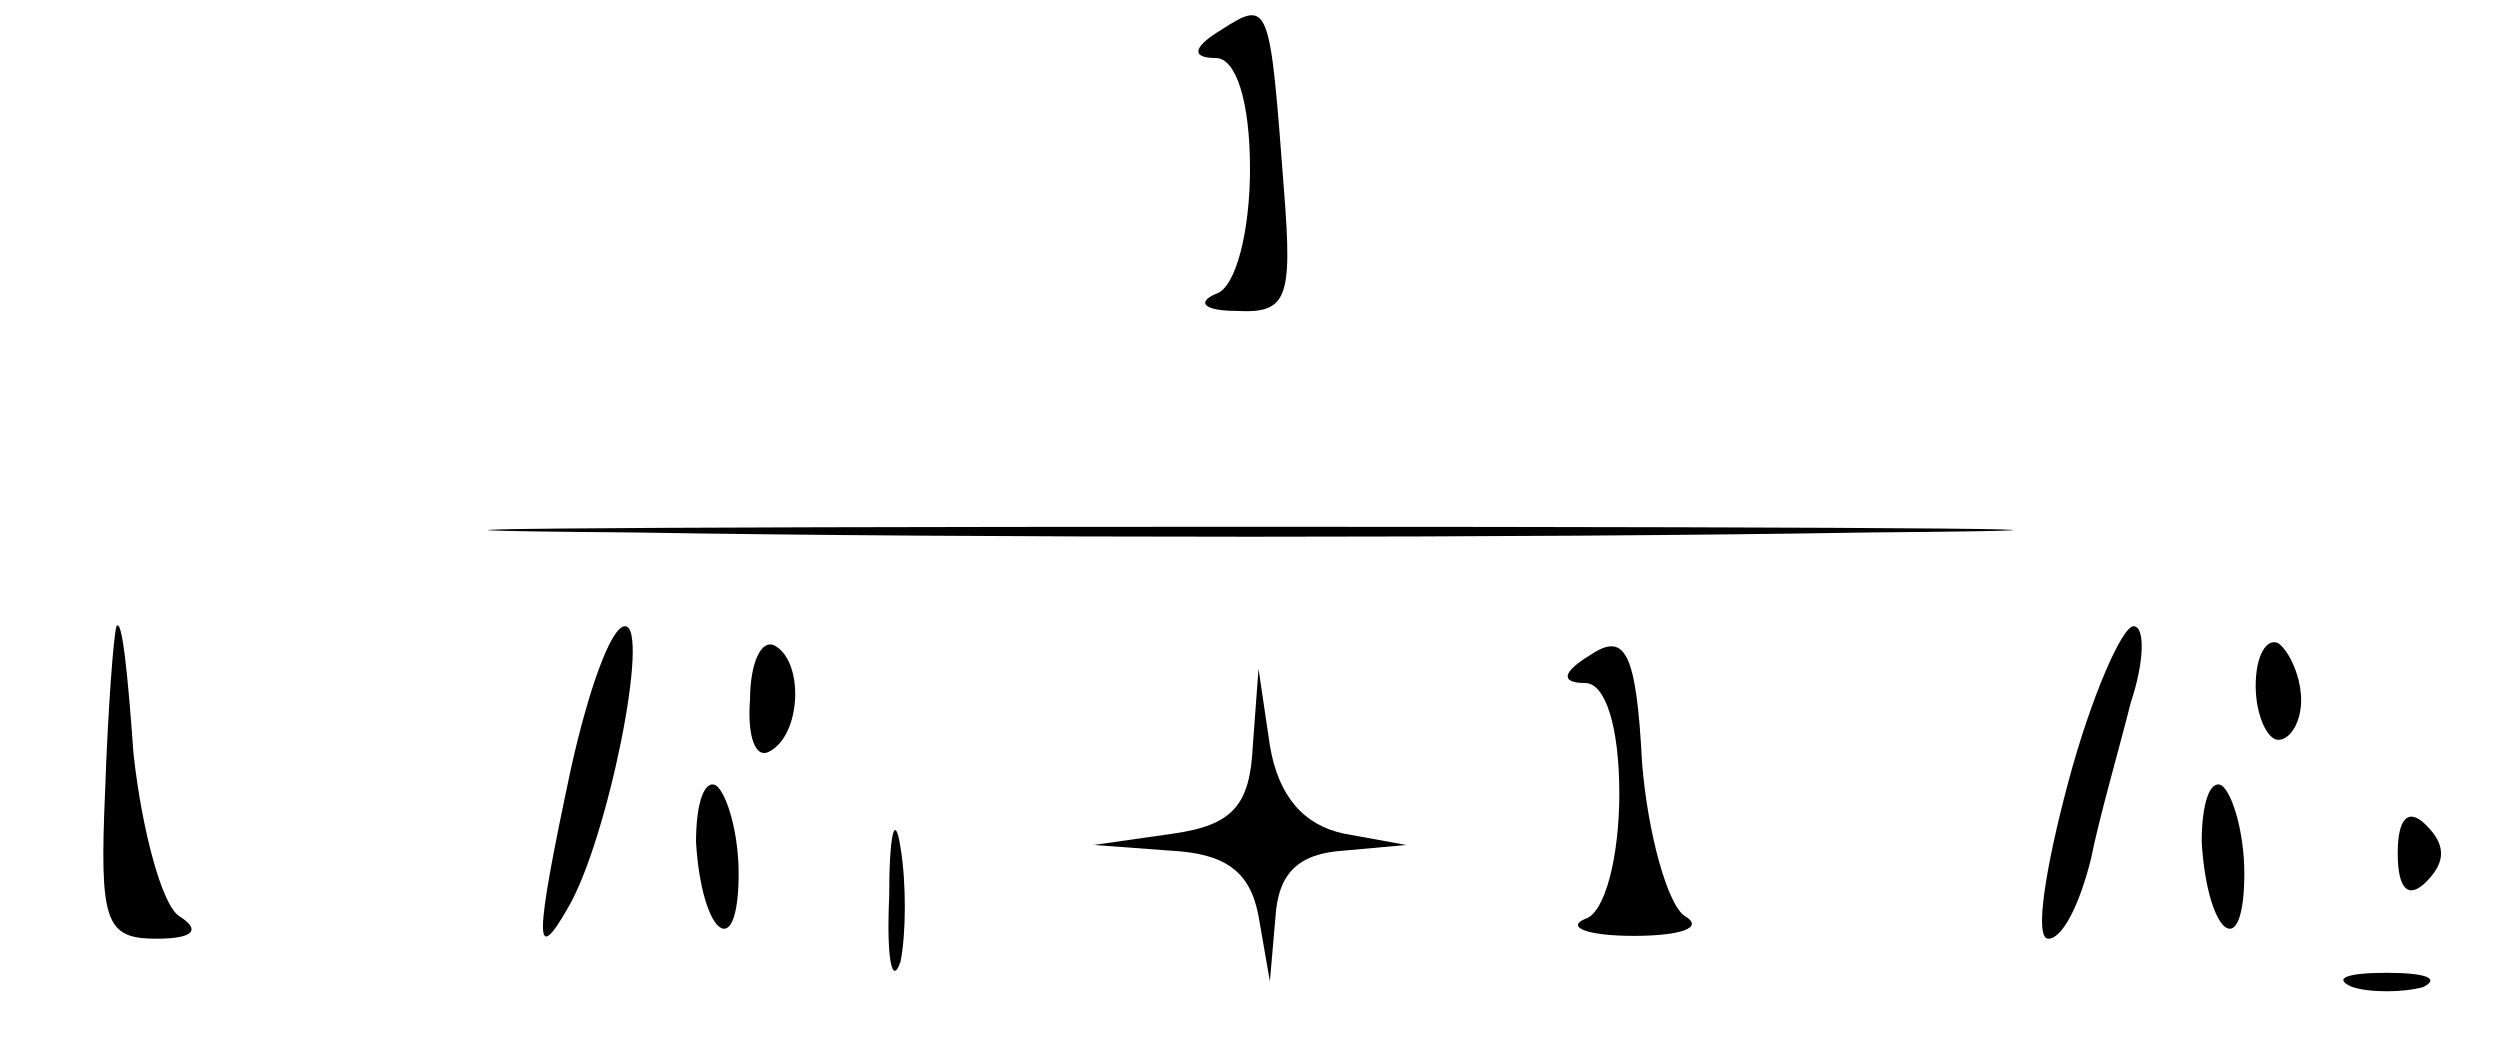
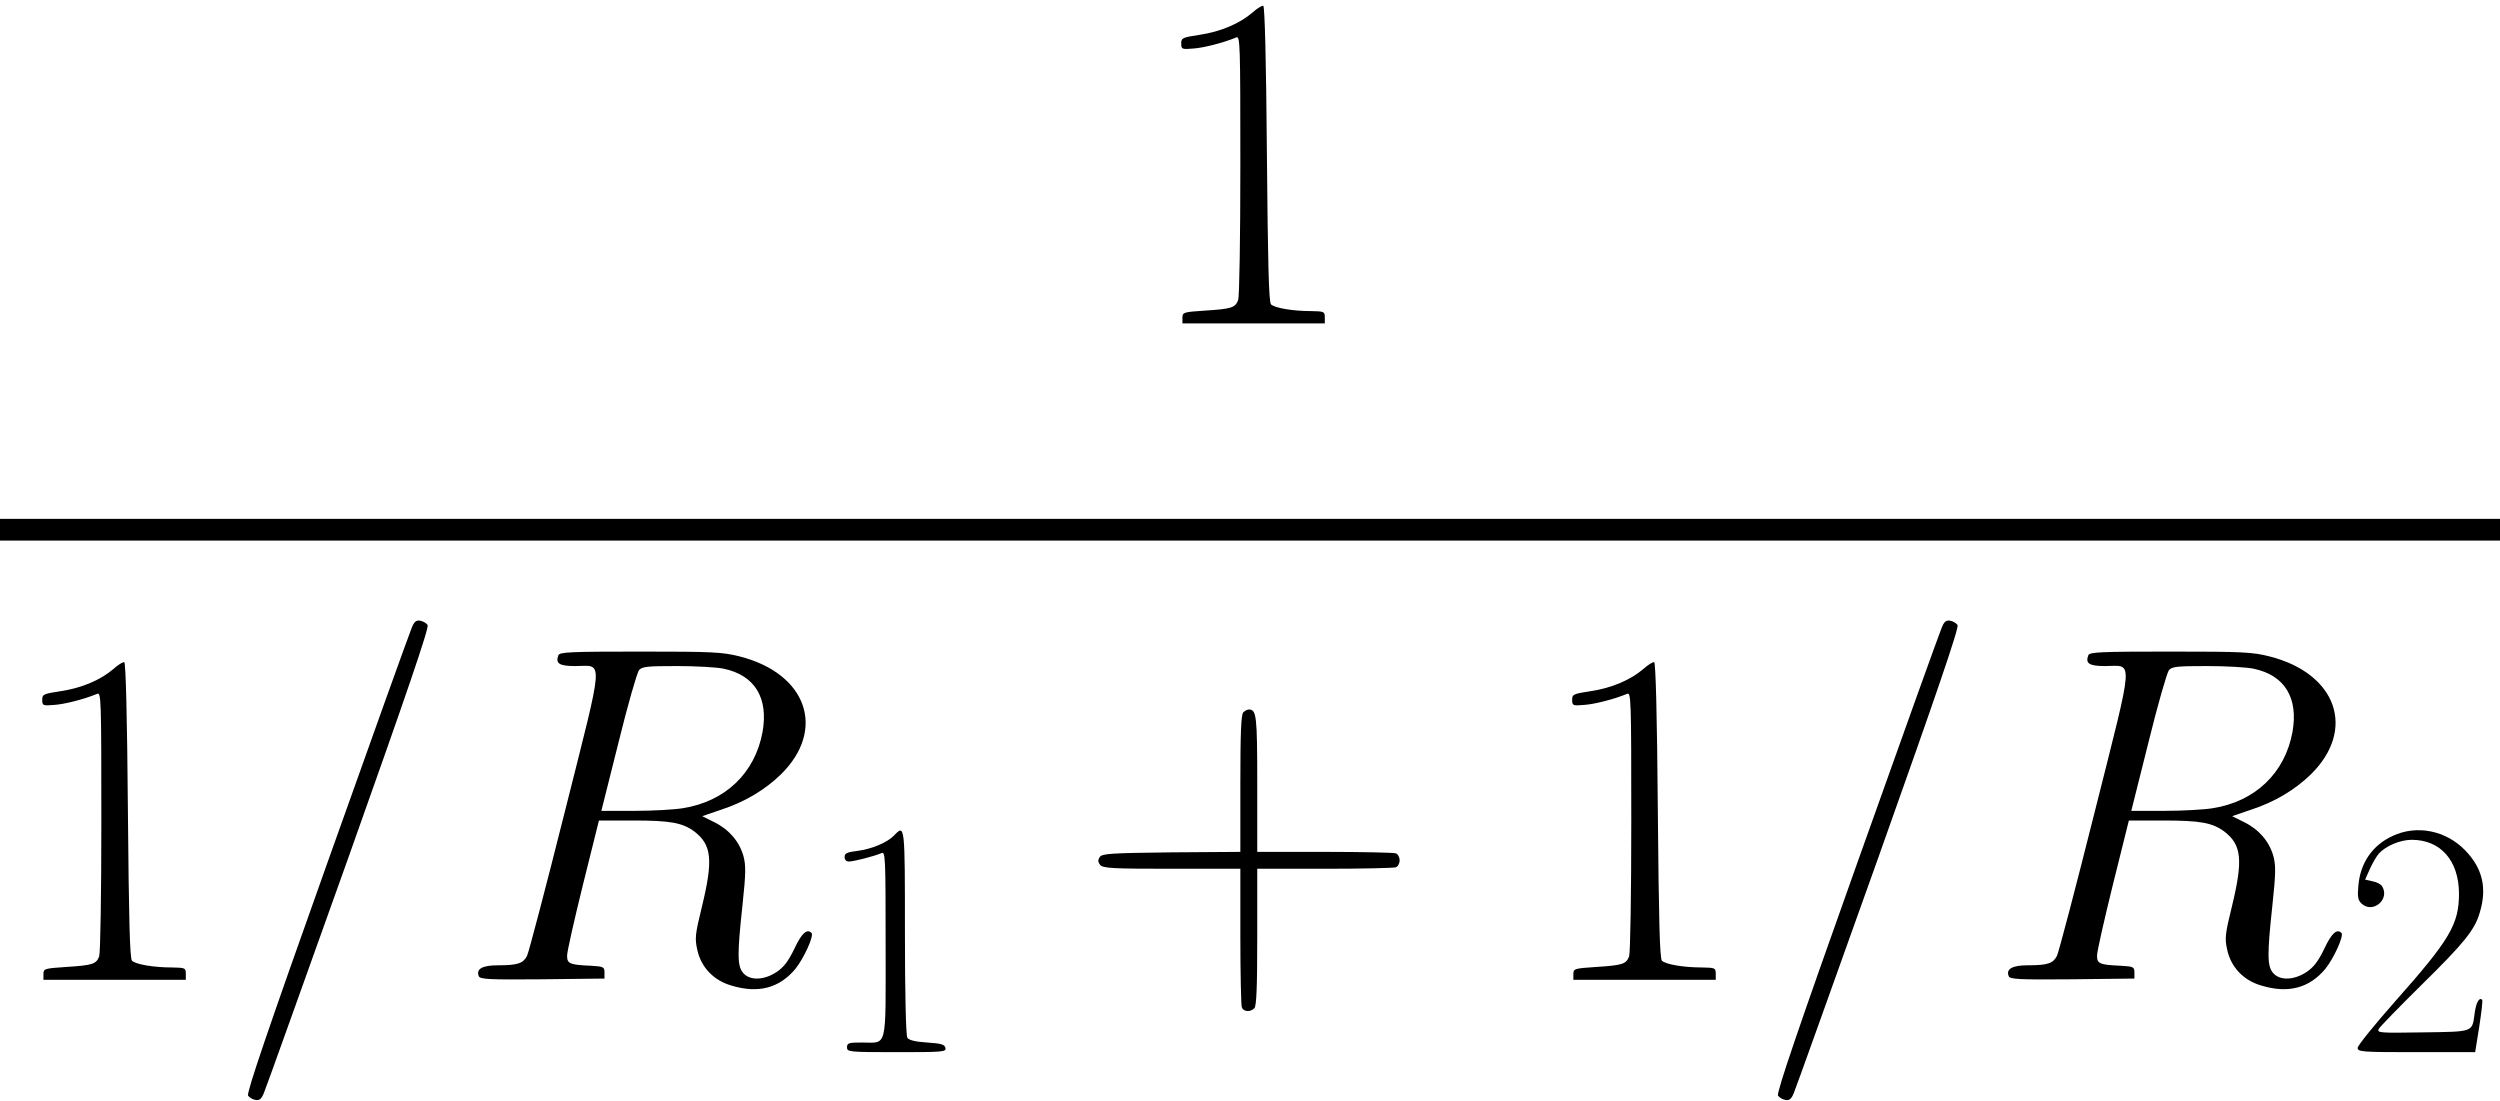
- <svg xmlns="http://www.w3.org/2000/svg" version="1.0" width="468pt" height="197pt" viewBox="0 0 468 197" preserveAspectRatio="xMidYMid meet">
-   <g transform="translate(0,197) scale(0.531818,-0.531818)" fill="#000000" stroke="none">
-     <path d="M430 360 c-10 -6 -11 -10 -2 -10 7 0 12 -15 12 -39 0 -22 -5 -42 -12 -44 -7 -3 -4 -6 7 -6 18 -1 20 4 17 42 -5 66 -5 68 -22 57z" />
-     <path d="M223 183 c119 -2 315 -2 435 0 119 1 21 2 -218 2 -239 0 -337 -1 -217 -2z" />
-     <path d="M41 150 c-1 -3 -3 -29 -4 -58 -2 -46 0 -52 18 -52 13 0 16 3 8 8 -6 4 -13 30 -16 57 -2 28 -4 48 -6 45z" />
-     <path d="M201 100 c-13 -61 -13 -70 -1 -49 14 24 29 99 20 99 -5 0 -13 -23 -19 -50z" />
-     <path d="M264 124 c-1 -13 2 -21 7 -18 11 6 12 31 2 37 -5 3 -9 -6 -9 -19z" />
-     <path d="M560 140 c-10 -6 -11 -10 -2 -10 7 0 12 -15 12 -39 0 -22 -5 -42 -12 -44 -7 -3 1 -6 17 -6 17 0 25 3 18 7 -6 4 -13 29 -15 54 -2 39 -6 46 -18 38z" />
-     <path d="M728 95 c-8 -30 -12 -55 -7 -55 5 0 11 12 15 28 3 15 10 39 14 55 5 15 5 27 1 27 -4 0 -15 -25 -23 -55z" />
-     <path d="M794 129 c0 -10 4 -19 8 -19 4 0 8 6 8 14 0 8 -4 17 -8 20 -4 2 -8 -4 -8 -15z" />
-     <path d="M441 108 c-1 -21 -7 -28 -28 -31 l-28 -4 27 -2 c19 -1 28 -7 31 -23 l4 -23 2 23 c1 15 8 22 24 23 l22 2 -22 4 c-14 3 -23 13 -26 31 l-4 27 -2 -27z" />
-     <path d="M245 74 c2 -33 15 -43 15 -11 0 14 -4 28 -8 31 -4 2 -7 -6 -7 -20z" />
-     <path d="M775 74 c2 -33 15 -43 15 -11 0 14 -4 28 -8 31 -4 2 -7 -6 -7 -20z" />
-     <path d="M313 55 c-1 -22 1 -32 4 -23 2 10 2 28 0 40 -2 13 -4 5 -4 -17z" />
-     <path d="M844 70 c0 -13 4 -16 10 -10 7 7 7 13 0 20 -6 6 -10 3 -10 -10z" />
-     <path d="M828 23 c6 -2 18 -2 25 0 6 3 1 5 -13 5 -14 0 -19 -2 -12 -5z" />
+ <svg xmlns="http://www.w3.org/2000/svg" version="1.0" width="468pt" height="206pt" viewBox="0 0 468 206" preserveAspectRatio="xMidYMid meet">
+   <g transform="translate(0,206) scale(0.045174,-0.045174)" fill="#000000" stroke="none">
+     <path d="M5190 4508 c-52 -45 -131 -79 -218 -92 -72 -11 -77 -13 -77 -36 0 -24 3 -25 50 -21 44 3 125 24 178 46 16 7 17 -22 17 -528 0 -303 -4 -546 -9 -560 -12 -32 -27 -37 -138 -44 -89 -6 -93 -7 -93 -30 l0 -23 295 0 295 0 0 25 c0 24 -3 25 -57 26 -77 0 -151 13 -166 28 -9 9 -13 167 -17 623 -3 395 -9 612 -15 614 -5 2 -26 -11 -45 -28z" />
+     <path d="M0 2365 l0 -45 5180 0 5180 0 0 45 0 45 -5180 0 -5180 0 0 -45z" />
+     <path d="M1706 1958 c-8 -18 -166 -458 -351 -978 -243 -682 -334 -949 -327 -960 5 -8 19 -16 31 -18 16 -3 25 4 35 30 8 18 165 458 351 978 240 675 334 949 327 960 -5 8 -19 16 -31 18 -16 3 -25 -4 -35 -30z" />
+     <path d="M8046 1958 c-8 -18 -166 -458 -351 -978 -243 -682 -334 -949 -327 -960 5 -8 19 -16 31 -18 16 -3 25 4 35 30 8 18 165 458 351 978 240 675 334 949 327 960 -5 8 -19 16 -31 18 -16 3 -25 -4 -35 -30z" />
+     <path d="M2314 1845 c-13 -34 3 -45 69 -45 119 0 123 54 -42 -602 -79 -315 -150 -585 -157 -599 -16 -31 -38 -39 -120 -39 -65 0 -92 -15 -80 -45 5 -13 40 -15 263 -13 l258 3 0 25 c0 23 -4 25 -55 28 -89 4 -100 8 -100 42 0 17 30 149 66 295 l66 265 142 0 c154 0 204 -9 254 -46 71 -55 78 -117 31 -310 -29 -118 -30 -133 -19 -182 16 -71 68 -125 141 -146 112 -34 199 -10 265 69 36 45 78 138 67 149 -19 19 -41 -1 -71 -65 -25 -52 -44 -77 -74 -97 -53 -35 -112 -36 -139 -3 -24 29 -24 77 -2 282 14 130 14 163 4 201 -17 61 -60 111 -121 141 l-50 25 79 27 c98 32 181 82 247 146 189 186 108 418 -171 489 -71 18 -111 20 -412 20 -287 0 -334 -2 -339 -15z m685 -56 c129 -27 186 -121 161 -262 -31 -170 -154 -288 -330 -316 -36 -6 -126 -11 -201 -11 l-137 0 71 283 c38 155 77 290 85 300 13 15 34 17 158 17 79 0 166 -5 193 -11z" />
+     <path d="M8654 1845 c-13 -34 3 -45 69 -45 119 0 123 54 -42 -602 -79 -315 -150 -585 -157 -599 -16 -31 -38 -39 -120 -39 -65 0 -92 -15 -80 -45 5 -13 40 -15 263 -13 l258 3 0 25 c0 23 -4 25 -55 28 -89 4 -100 8 -100 42 0 17 30 149 66 295 l66 265 142 0 c154 0 204 -9 254 -46 71 -55 78 -117 31 -310 -29 -118 -30 -133 -19 -182 16 -71 68 -125 141 -146 112 -34 199 -10 265 69 36 45 78 138 67 149 -19 19 -41 -1 -71 -65 -25 -52 -44 -77 -74 -97 -53 -35 -112 -36 -139 -3 -24 29 -24 77 -2 282 14 130 14 163 4 201 -17 61 -60 111 -121 141 l-50 25 79 27 c98 32 181 82 247 146 189 186 108 418 -171 489 -71 18 -111 20 -412 20 -287 0 -334 -2 -339 -15z m685 -56 c129 -27 186 -121 161 -262 -31 -170 -154 -288 -330 -316 -36 -6 -126 -11 -201 -11 l-137 0 71 283 c38 155 77 290 85 300 13 15 34 17 158 17 79 0 166 -5 193 -11z" />
+     <path d="M470 1788 c-52 -45 -131 -79 -218 -92 -72 -11 -77 -13 -77 -36 0 -24 3 -25 50 -21 44 3 125 24 178 46 16 7 17 -22 17 -528 0 -303 -4 -546 -9 -560 -12 -32 -27 -37 -138 -44 -89 -6 -93 -7 -93 -30 l0 -23 295 0 295 0 0 25 c0 24 -3 25 -57 26 -77 0 -151 13 -166 28 -9 9 -13 167 -17 623 -3 395 -9 612 -15 614 -5 2 -26 -11 -45 -28z" />
+     <path d="M6810 1788 c-52 -45 -131 -79 -218 -92 -72 -11 -77 -13 -77 -36 0 -24 3 -25 50 -21 44 3 125 24 178 46 16 7 17 -22 17 -528 0 -303 -4 -546 -9 -560 -12 -32 -27 -37 -138 -44 -89 -6 -93 -7 -93 -30 l0 -23 295 0 295 0 0 25 c0 24 -3 25 -57 26 -77 0 -151 13 -166 28 -9 9 -13 167 -17 623 -3 395 -9 612 -15 614 -5 2 -26 -11 -45 -28z" />
+     <path d="M5152 1608 c-9 -9 -12 -88 -12 -295 l0 -283 -286 -2 c-255 -3 -288 -5 -297 -20 -8 -12 -7 -21 2 -32 12 -14 51 -16 297 -16 l284 0 0 -279 c0 -154 3 -286 6 -295 7 -19 35 -21 52 -4 9 9 12 88 12 295 l0 283 279 0 c154 0 286 3 295 6 9 3 16 16 16 29 0 13 -7 26 -16 29 -9 3 -141 6 -295 6 l-279 0 0 283 c0 283 -3 307 -35 307 -6 0 -16 -5 -23 -12z" />
+     <path d="M3705 1098 c-28 -29 -91 -56 -152 -64 -43 -5 -53 -10 -53 -25 0 -12 7 -19 18 -19 19 0 106 22 135 35 16 7 17 -15 17 -379 0 -442 9 -406 -99 -406 -54 0 -61 -2 -61 -20 0 -19 7 -20 206 -20 190 0 205 1 202 17 -3 15 -17 19 -76 23 -50 3 -76 10 -82 20 -6 9 -10 189 -10 438 0 447 0 447 -45 400z" />
+     <path d="M9915 1096 c-83 -38 -134 -111 -142 -206 -4 -44 -2 -60 12 -73 46 -46 121 16 86 71 -5 8 -22 17 -39 20 l-31 7 20 45 c11 24 28 53 37 63 29 32 89 57 136 57 120 0 195 -86 196 -222 0 -128 -37 -191 -265 -448 -85 -96 -155 -183 -155 -192 0 -17 18 -18 244 -18 l243 0 17 106 c9 59 15 109 12 111 -12 12 -25 -11 -31 -55 -11 -80 -1 -77 -215 -80 -182 -3 -191 -2 -182 15 6 10 85 91 176 181 177 174 221 228 242 300 31 102 12 184 -61 259 -80 82 -200 106 -300 59z" />
  </g>
</svg>
